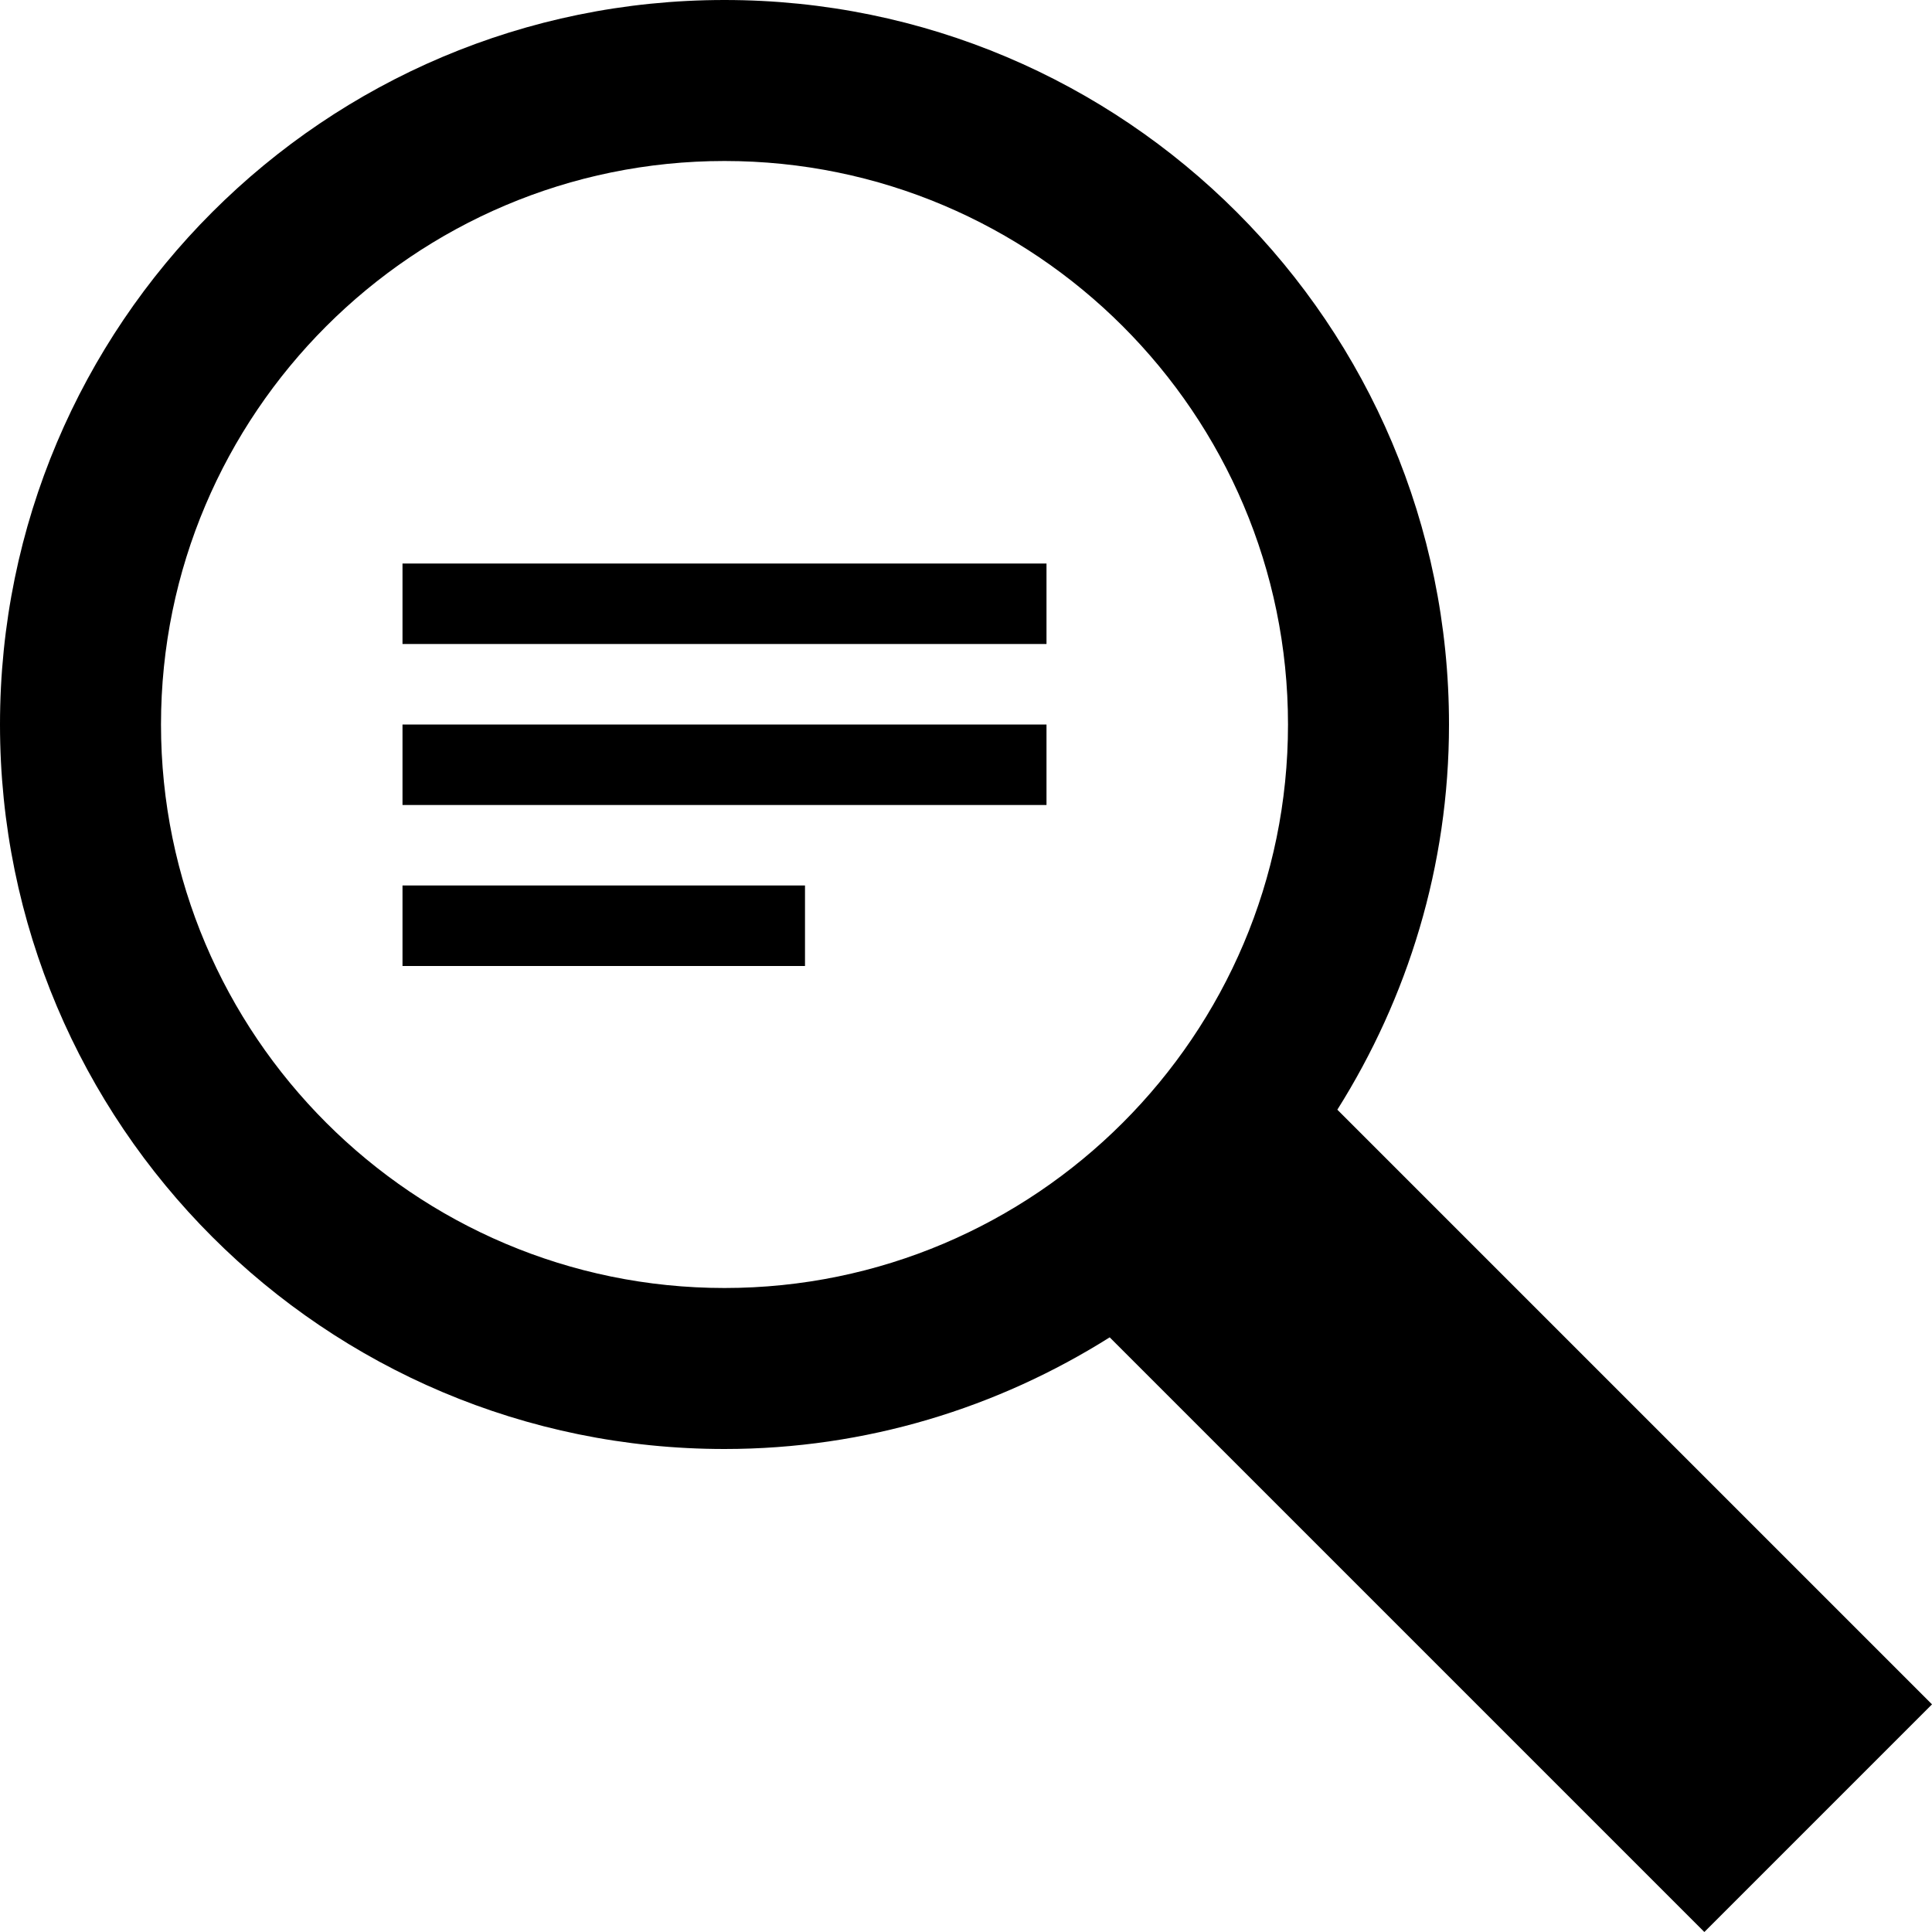
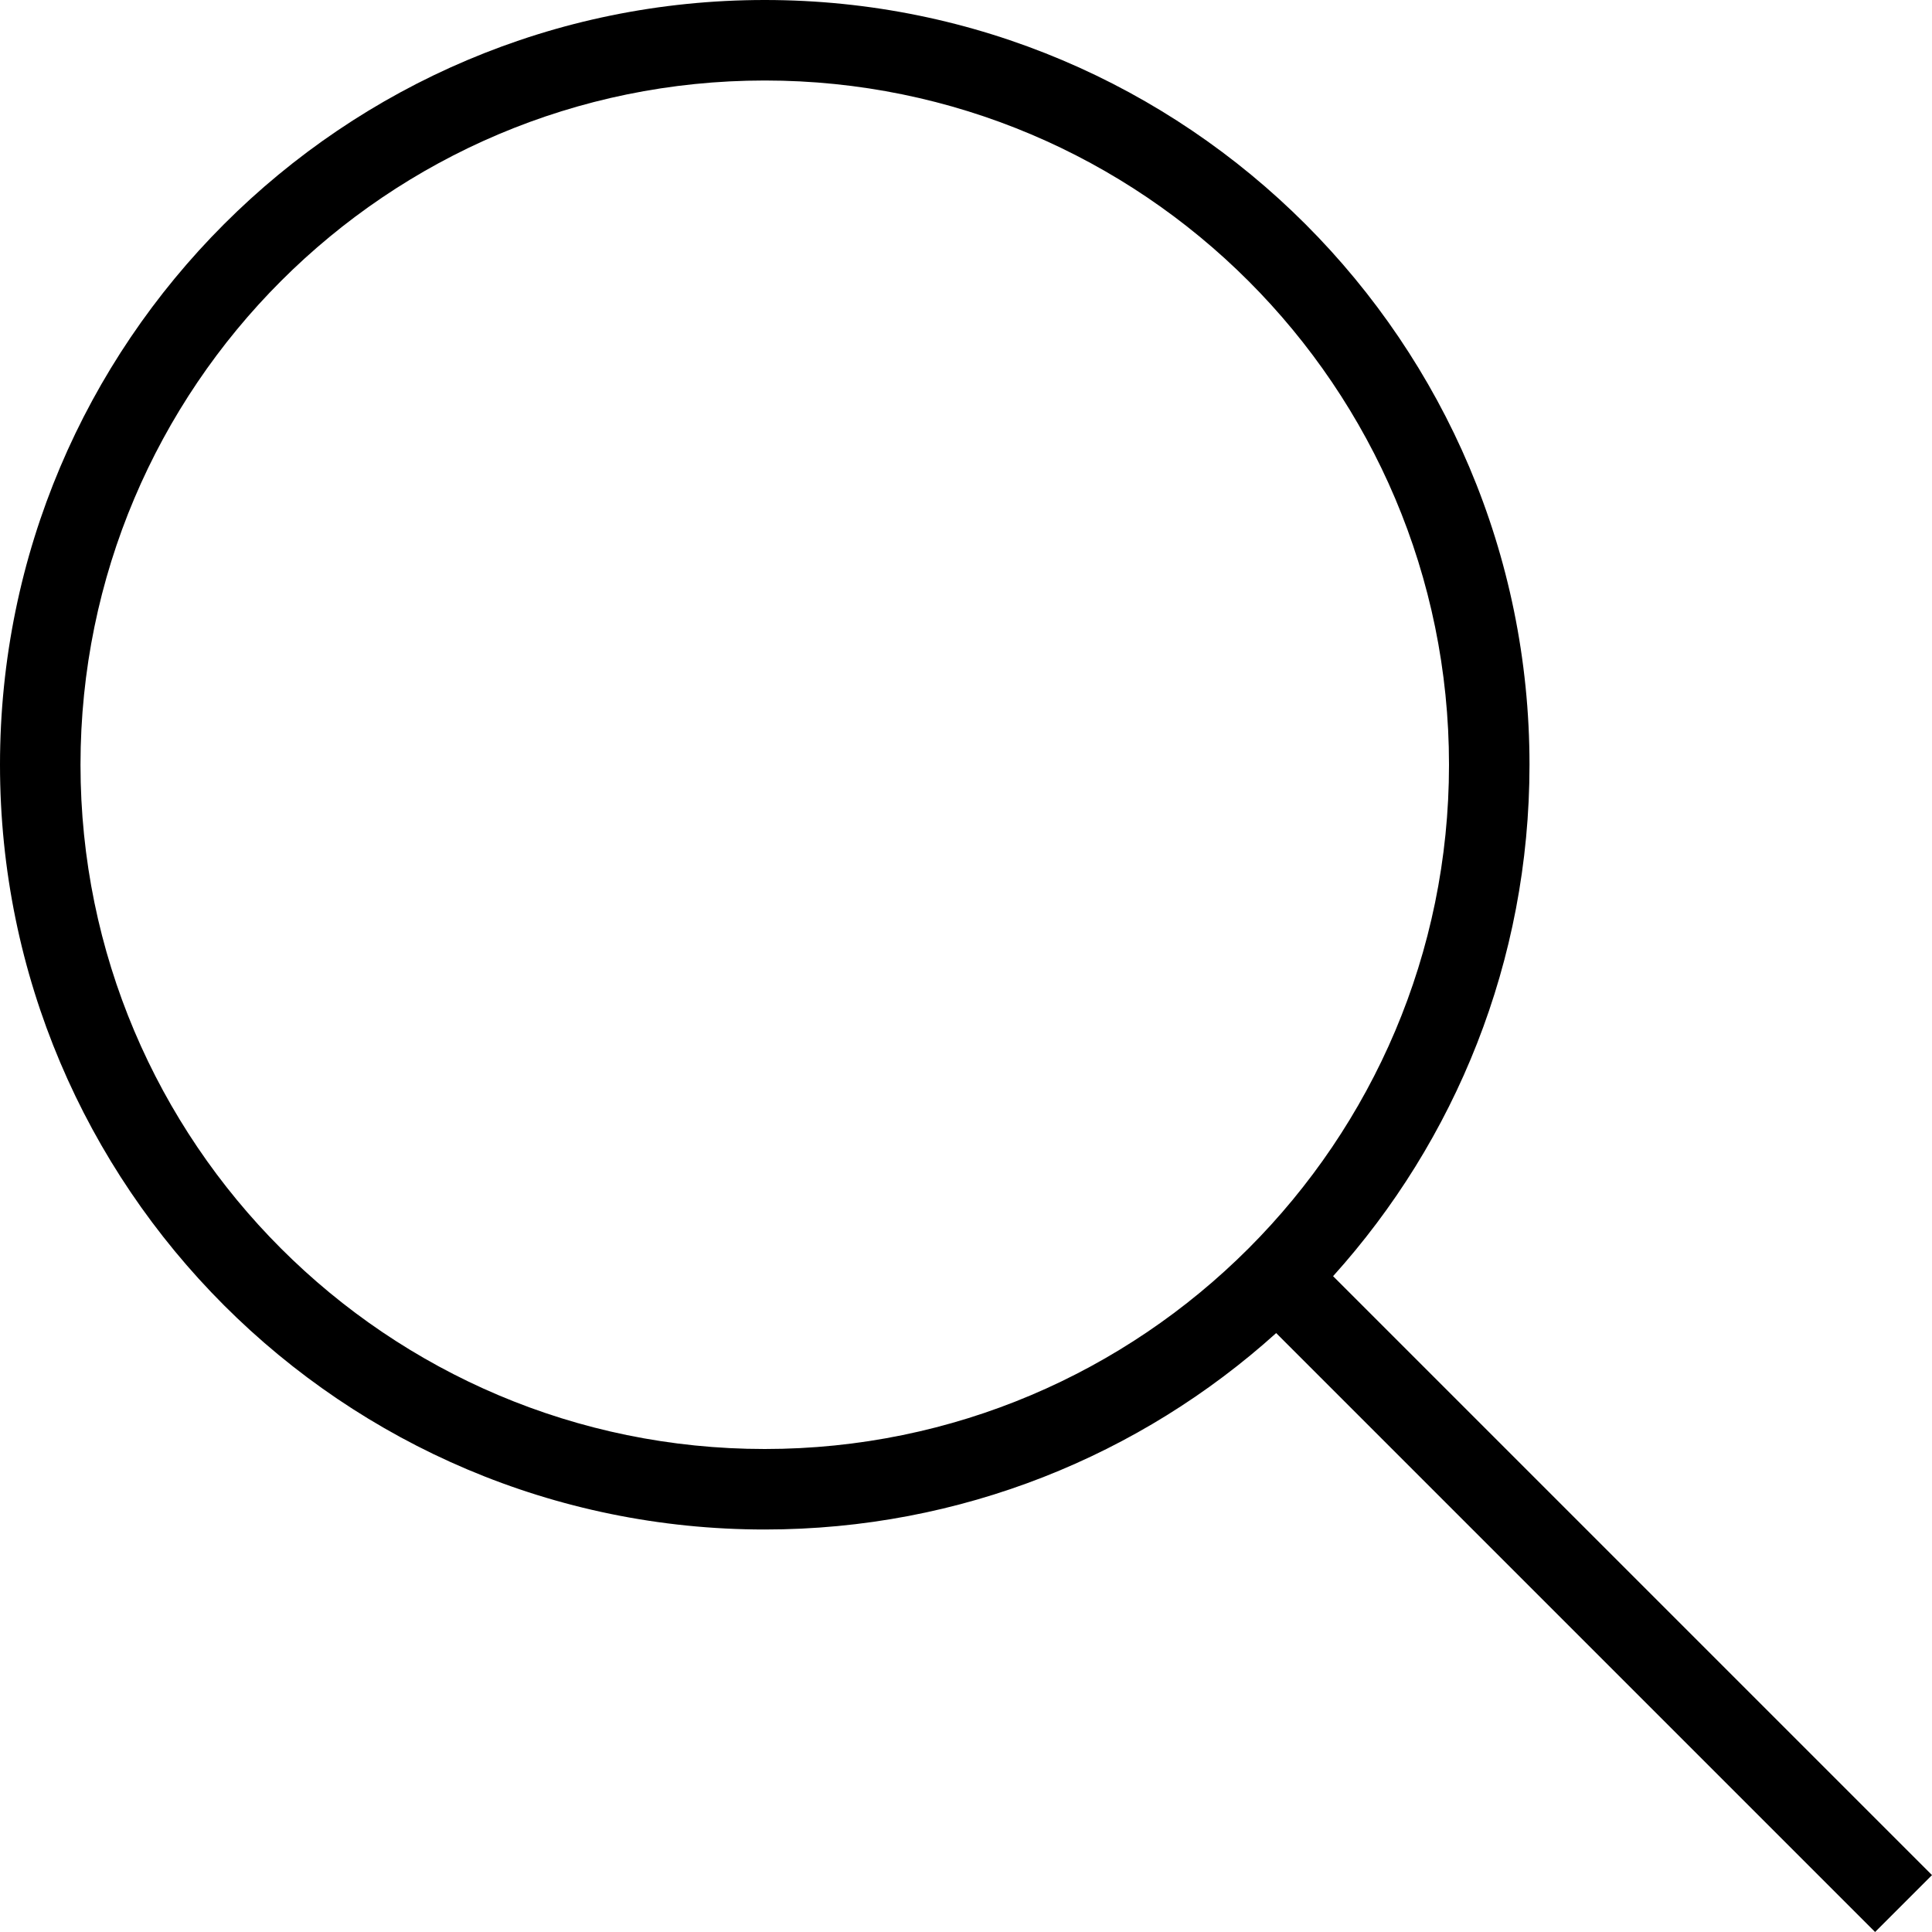
- <svg xmlns="http://www.w3.org/2000/svg" width="24" height="24" viewBox="0 0 24 24">
-   <path d="M13 8h-8v-1h8v1zm0 2h-8v-1h8v1zm-3 2h-5v-1h5v1zm11.172 12l-7.387-7.387c-1.388.874-3.024 1.387-4.785 1.387-4.971 0-9-4.029-9-9s4.029-9 9-9 9 4.029 9 9c0 1.761-.514 3.398-1.387 4.785l7.387 7.387-2.828 2.828zm-12.172-8c3.859 0 7-3.14 7-7s-3.141-7-7-7-7 3.14-7 7 3.141 7 7 7z" />
+ <svg xmlns="http://www.w3.org/2000/svg" width="24" height="24" fill-rule="evenodd" clip-rule="evenodd">
+   <path d="M15.853 16.56c-1.683 1.517-3.911 2.44-6.353 2.44-5.243 0-9.5-4.257-9.5-9.5s4.257-9.5 9.5-9.5 9.5 4.257 9.5 9.5c0 2.442-.923 4.67-2.44 6.353l7.44 7.44-.707.707-7.44-7.44zm-6.353-15.56c4.691 0 8.5 3.809 8.5 8.5s-3.809 8.5-8.5 8.5-8.5-3.809-8.5-8.5 3.809-8.5 8.5-8.5z" />
</svg>
